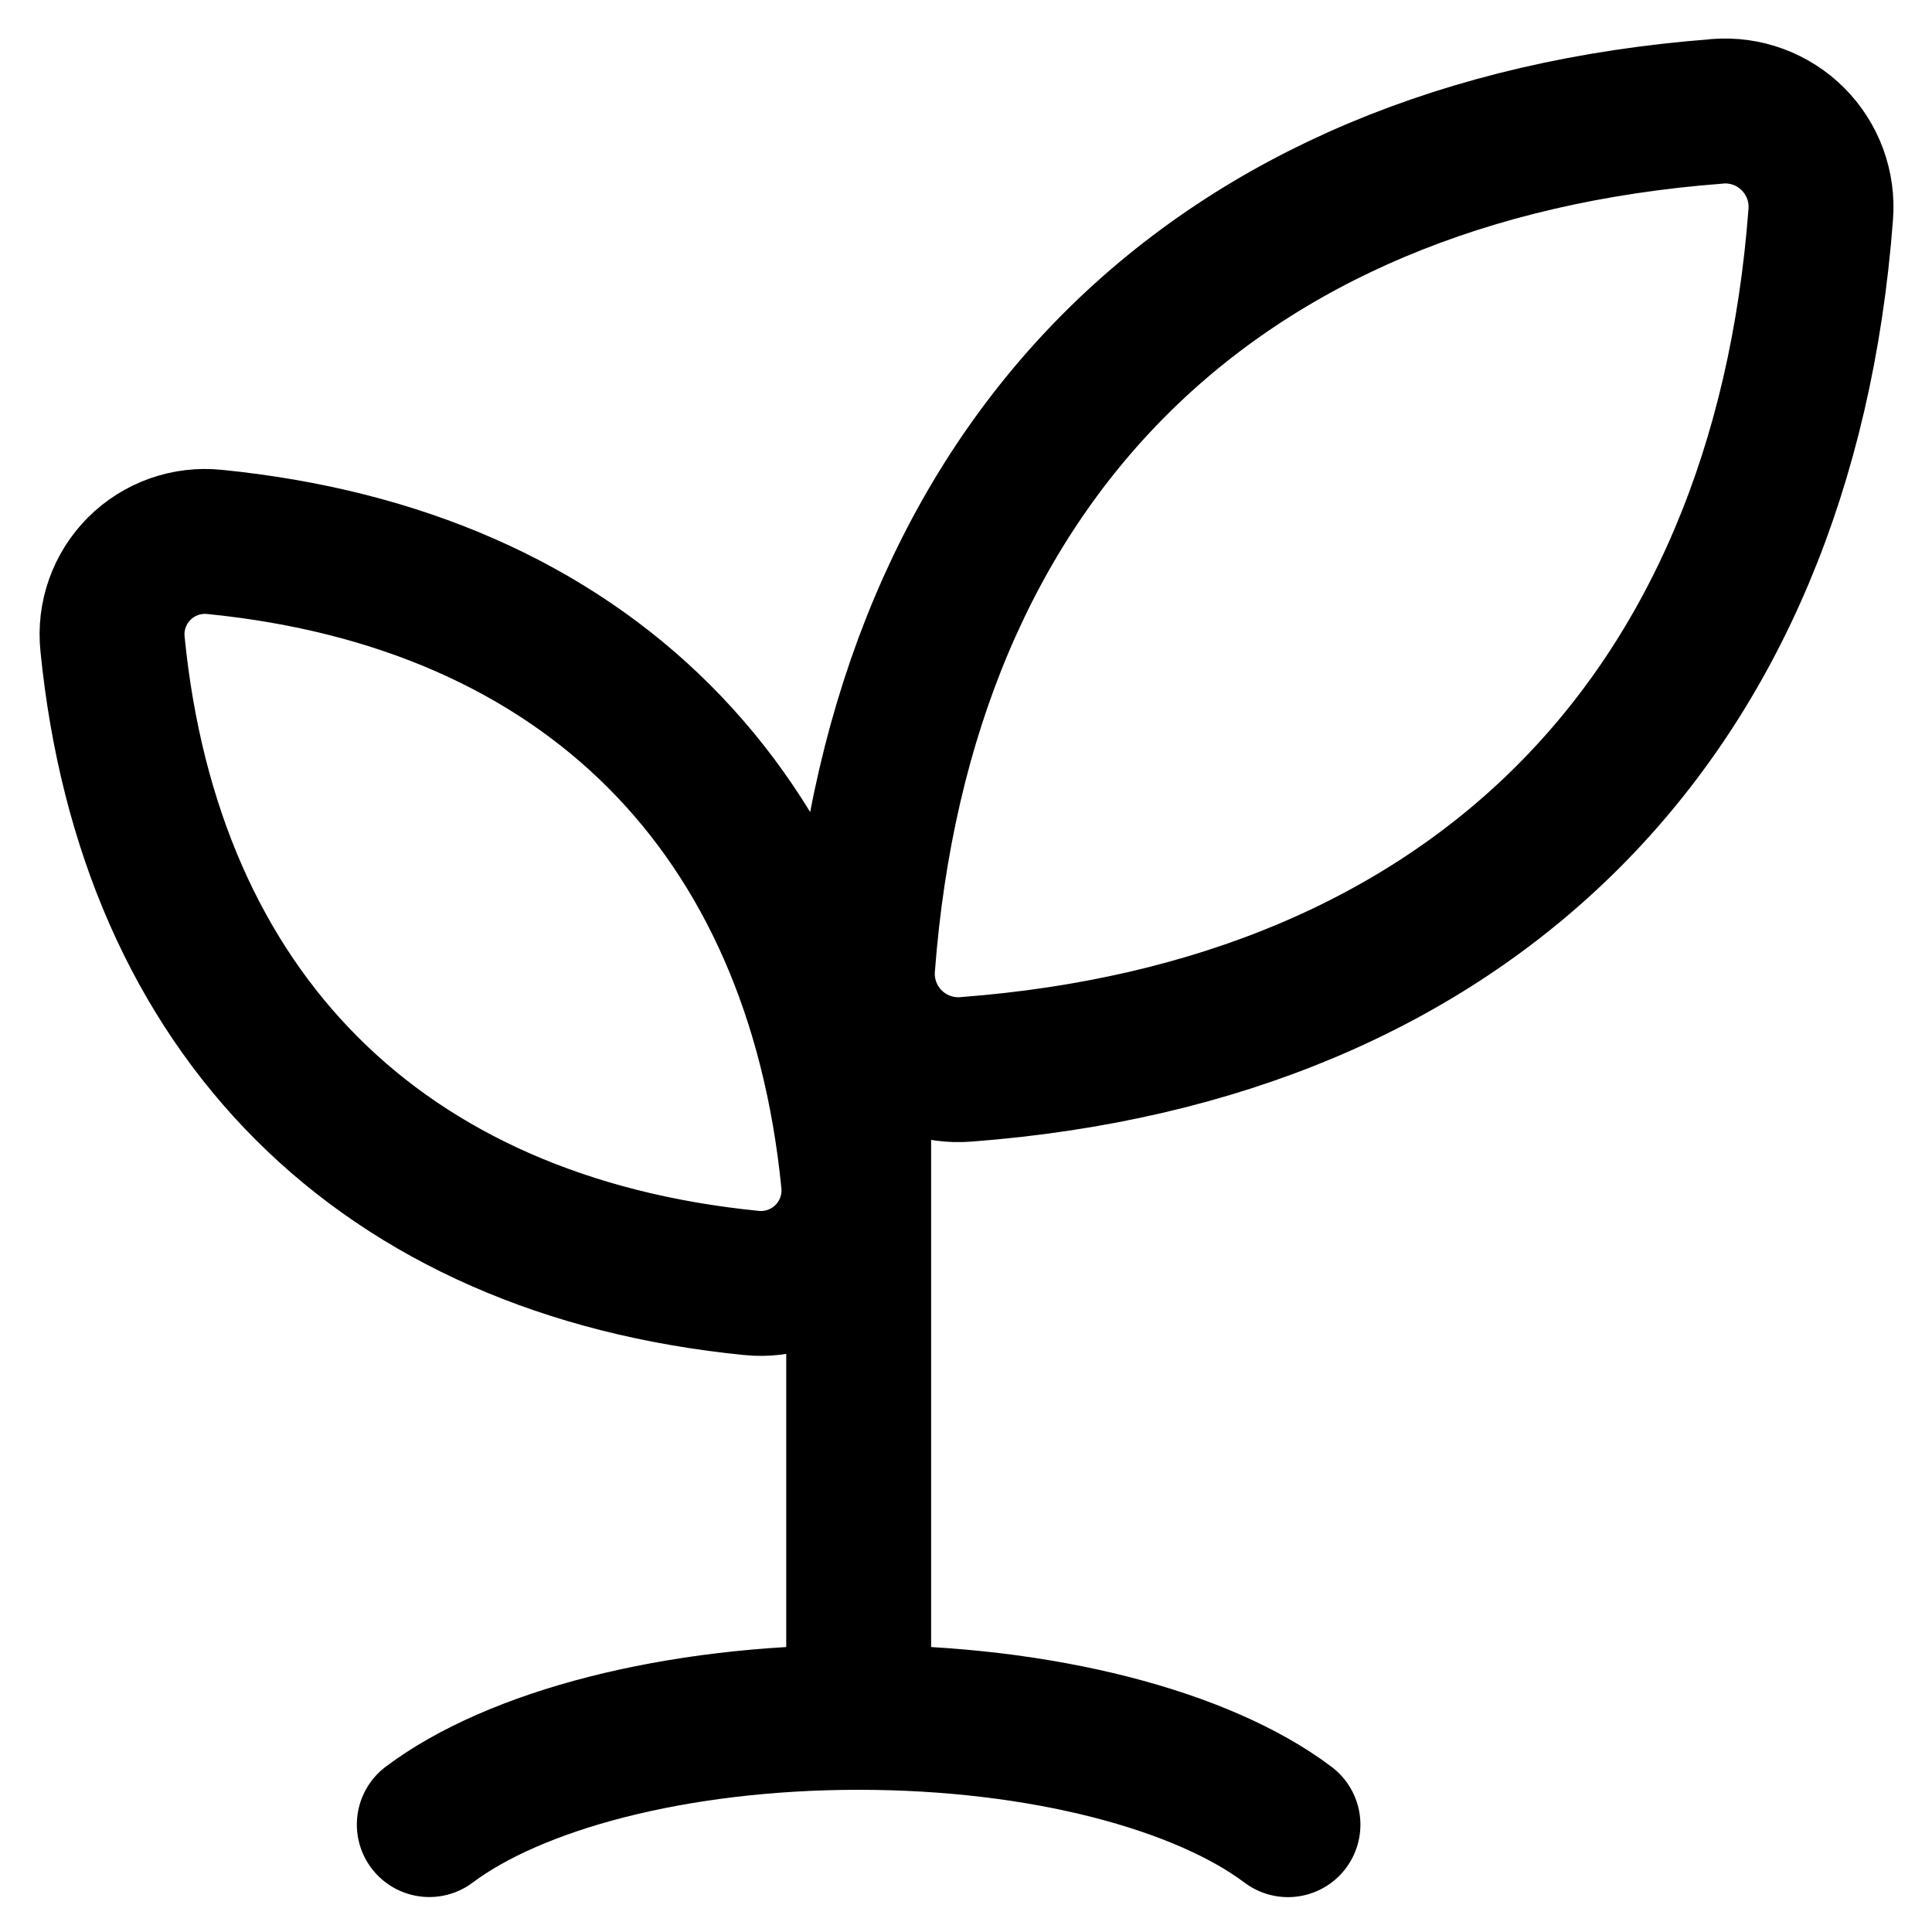
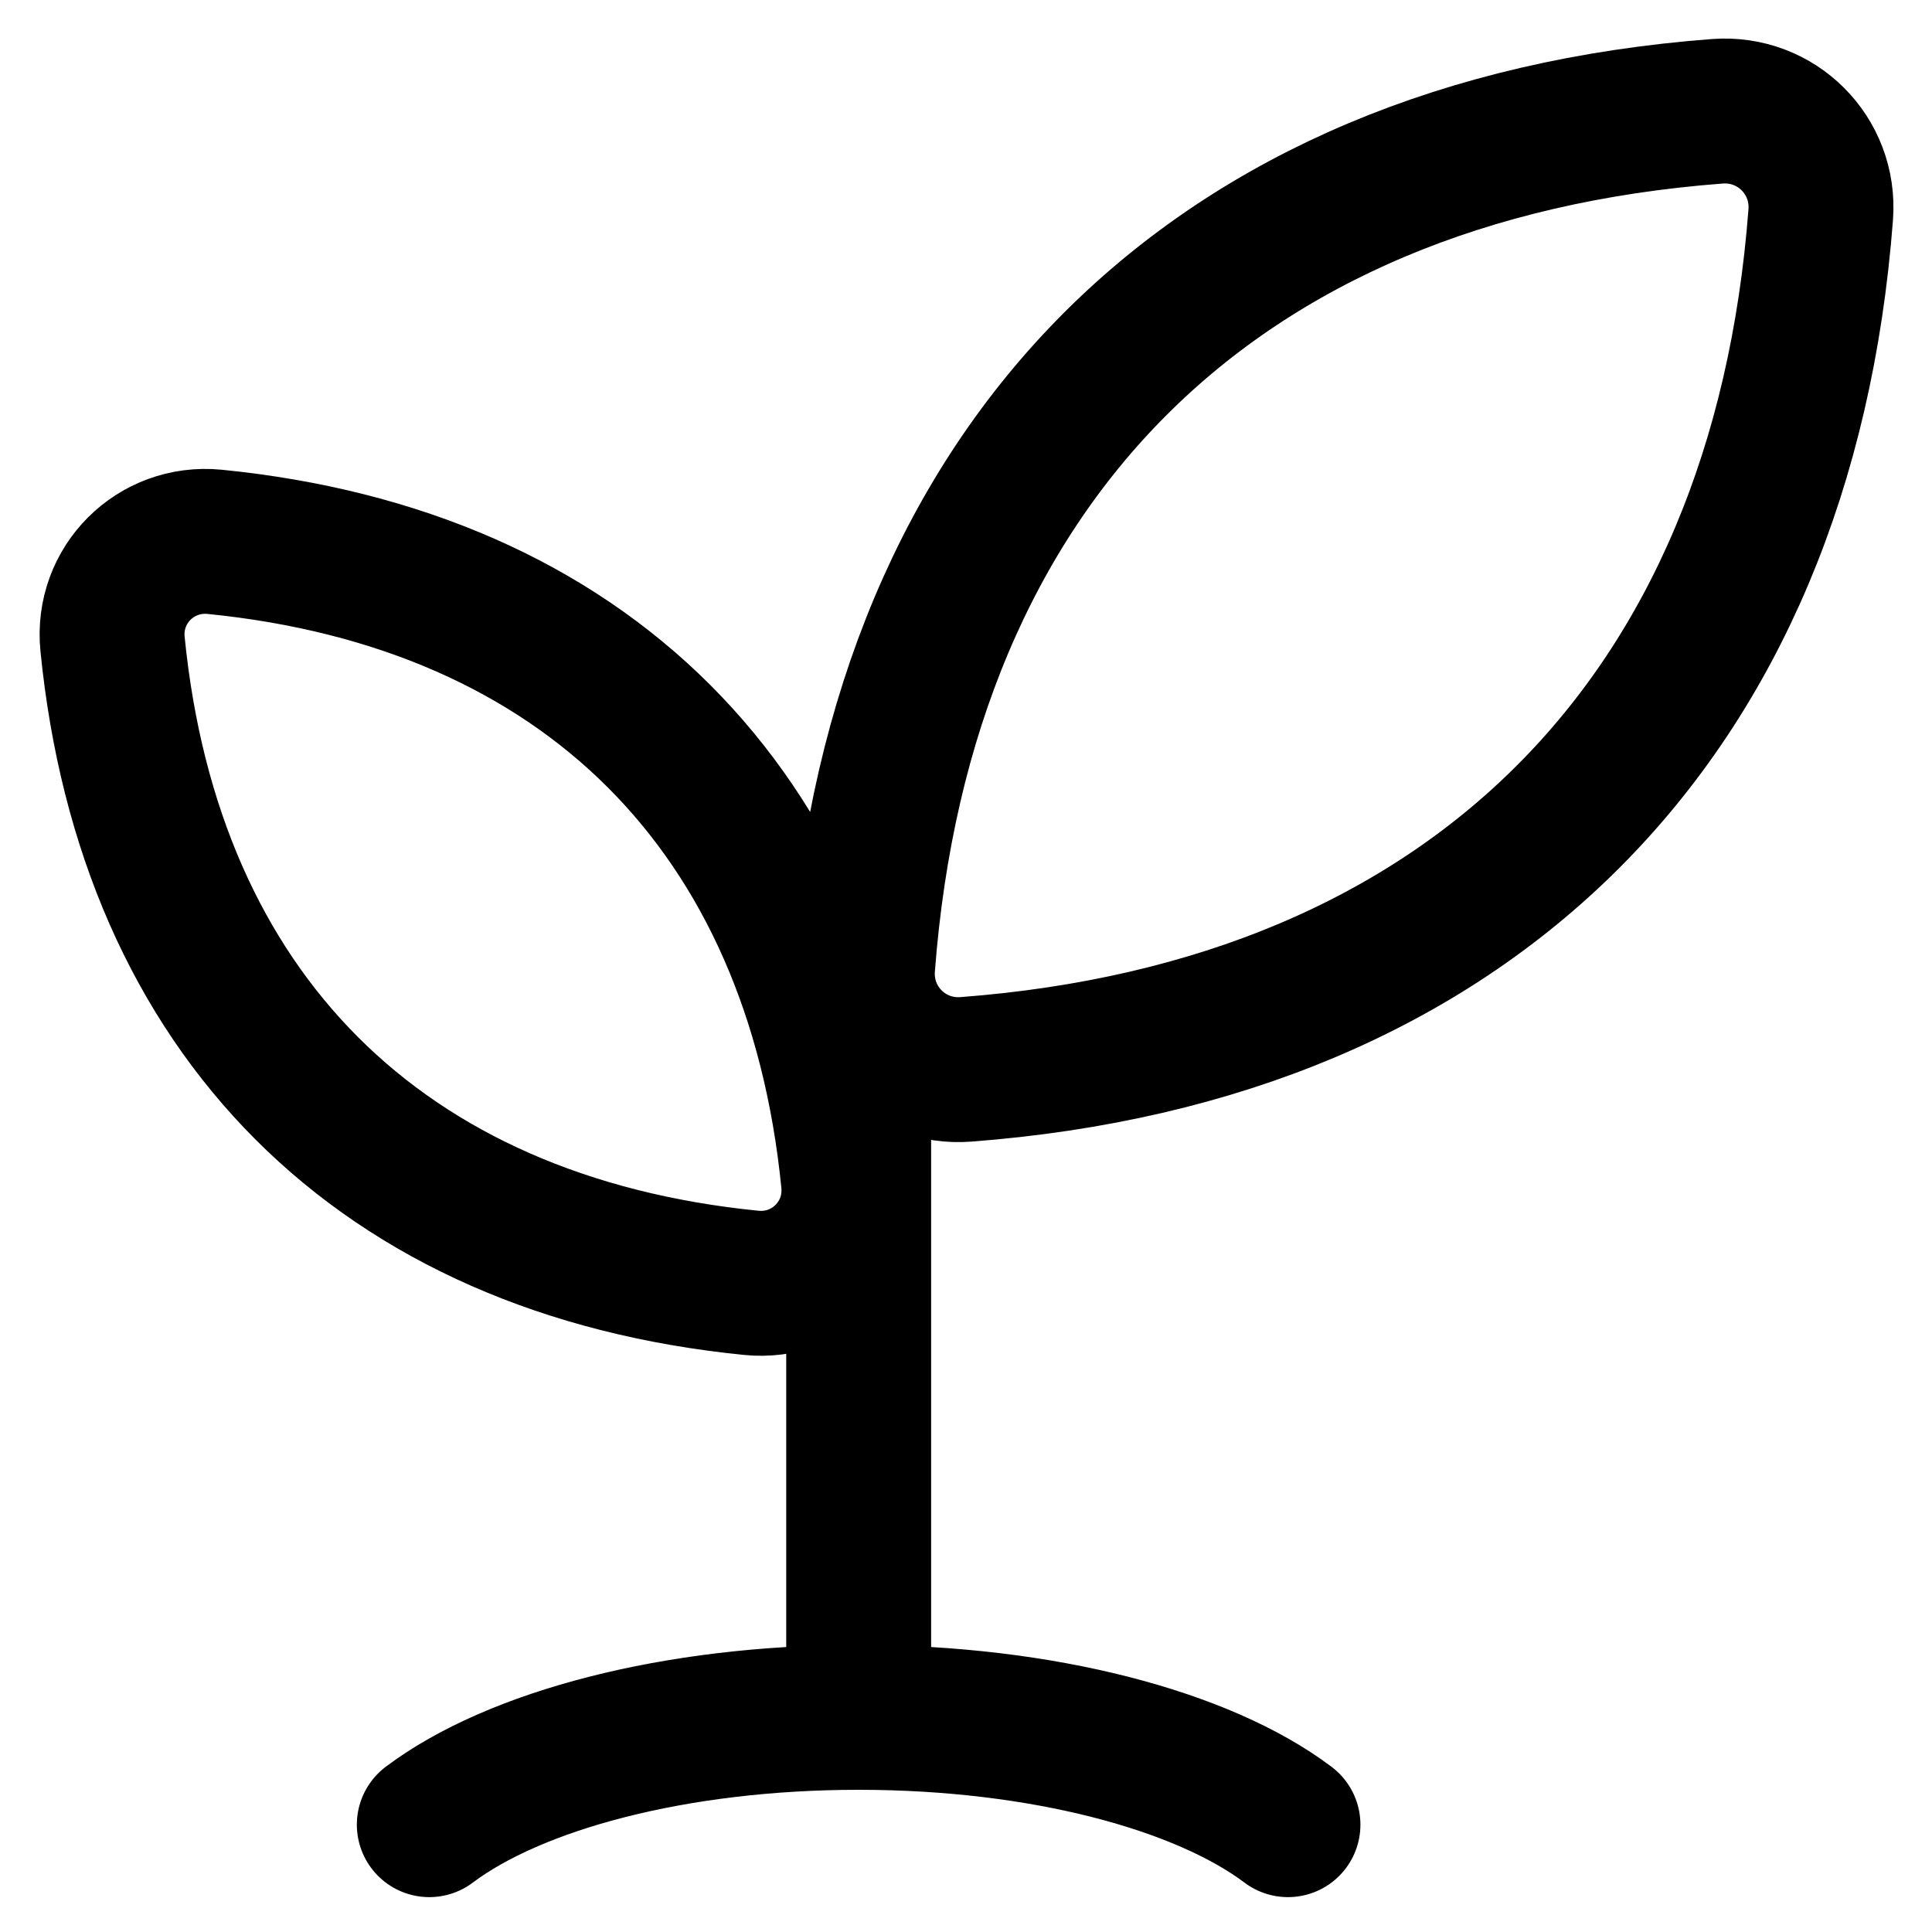
- <svg xmlns="http://www.w3.org/2000/svg" width="20" height="20" fill="none">
-   <path stroke="currentColor" stroke-linecap="round" stroke-linejoin="round" stroke-width="1.5" d="M13.333 18.889c-.881-.664-2.541-1.111-4.444-1.111m0 0c-1.903 0-3.563.447-4.445 1.11m4.445-1.11V11.11M2.222 5.61c3.833.382 6.232 2.78 6.613 6.614a.963.963 0 0 1-1.057 1.057c-3.833-.382-6.232-2.78-6.613-6.614A.962.962 0 0 1 2.222 5.61Zm15.556-4.457c-5.22.396-8.452 3.628-8.848 8.849A.993.993 0 0 0 10 11.07c5.22-.396 8.452-3.628 8.848-8.848a.993.993 0 0 0-1.07-1.07Z" />
+ <svg xmlns="http://www.w3.org/2000/svg" fill="none" viewBox="0 0 20 20">
+   <path stroke="currentColor" stroke-linecap="round" stroke-width="1.5" d="M13.333 18.889C12.452 18.225 10.791 17.778 8.889 17.778M8.889 17.778C6.986 17.778 5.326 18.225 4.444 18.889M8.889 17.778V11.111M2.222 5.609C6.055 5.991 8.453 8.389 8.835 12.223C8.896 12.833 8.389 13.341 7.778 13.28C3.945 12.898 1.546 10.5 1.165 6.666C1.104 6.056 1.611 5.549 2.222 5.609ZM17.778 1.152C12.558 1.548 9.326 4.78 8.93 10.001C8.883 10.613 9.387 11.117 9.999 11.07C15.22 10.674 18.451 7.442 18.848 2.222C18.894 1.61 18.39 1.106 17.778 1.152Z" />
</svg>
